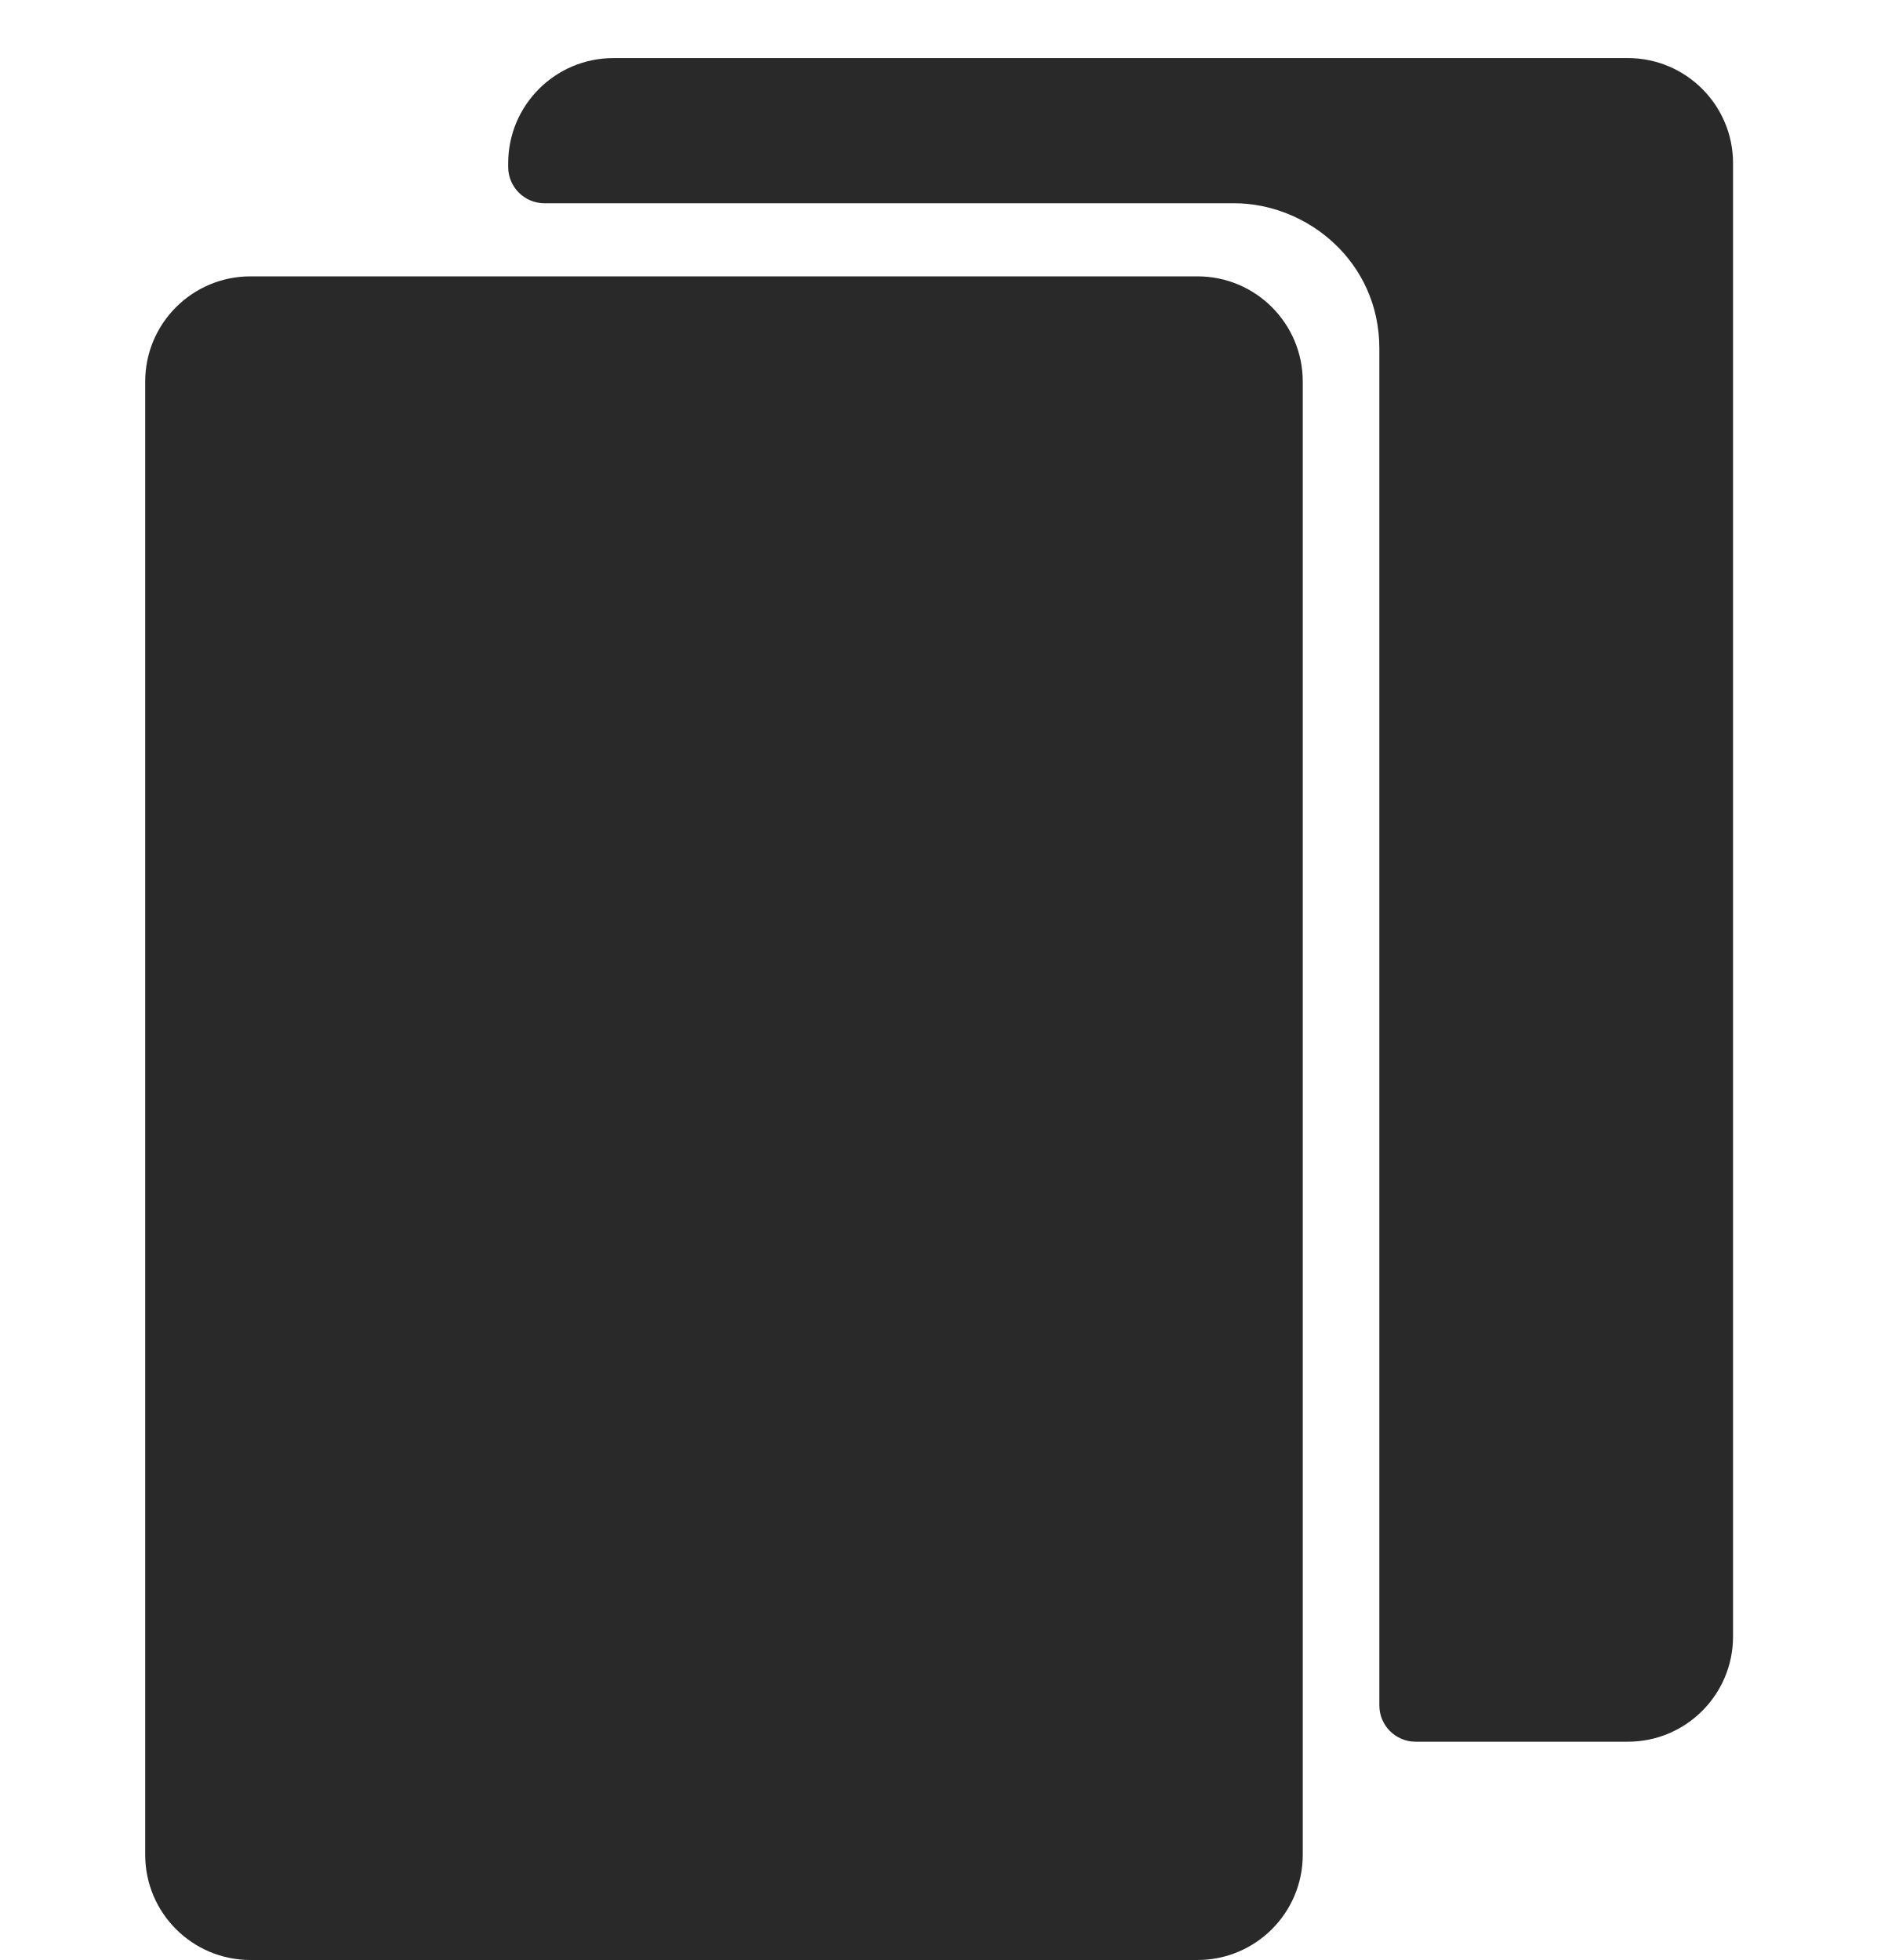
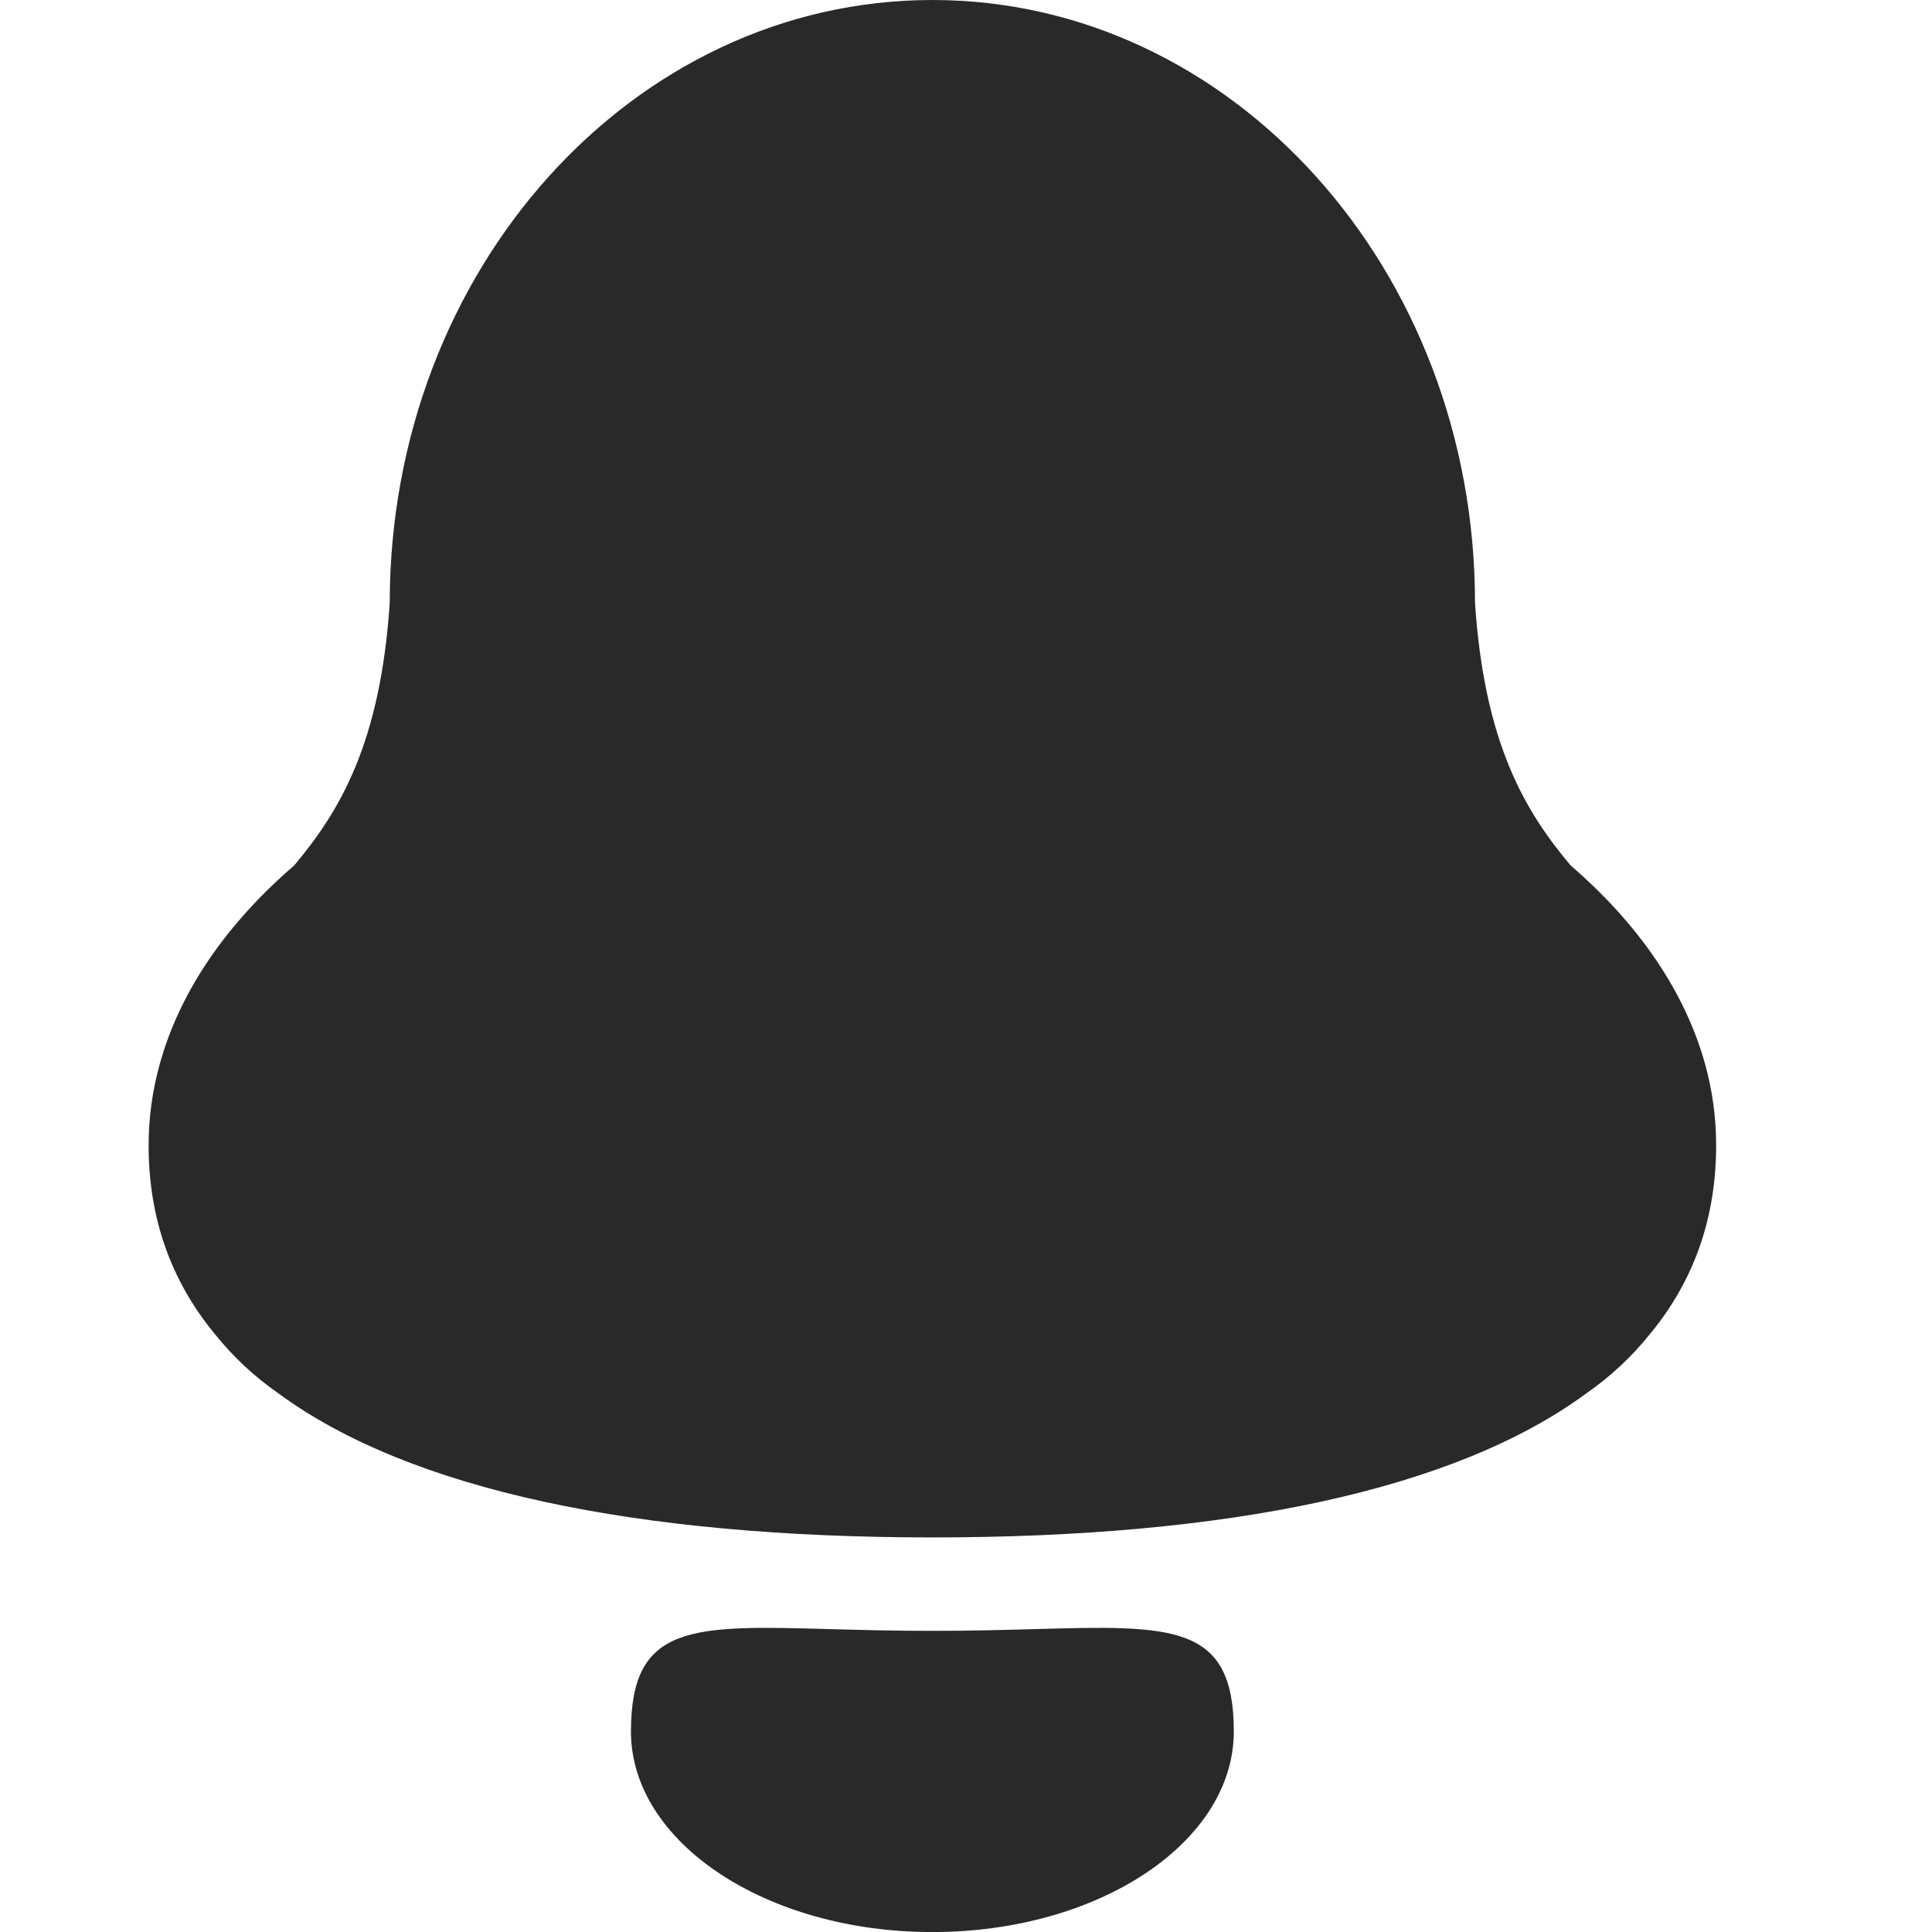
- <svg xmlns="http://www.w3.org/2000/svg" width="26" height="27" viewBox="0 0 26 27" fill="none">
-   <path fill-rule="evenodd" clip-rule="evenodd" d="M7 2.249C7 1.449 7.649 0.8 8.45 0.8H19H21.55H22.422C23.223 0.8 23.872 1.449 23.872 2.249V22.543C23.872 23.344 23.223 23.993 22.422 23.993H19.5C19.224 23.993 19 23.769 19 23.493V4.8C19 3.6 18 2.8 17 2.8H7.5C7.224 2.8 7 2.576 7 2.3V2.249Z" fill="#292929" />
-   <rect x="2" y="3.807" width="15.945" height="23.193" rx="1.45" fill="#292929" />
+ <svg xmlns="http://www.w3.org/2000/svg" width="26" height="26" viewBox="0 0 26 26" fill="none">
+   <path fill-rule="evenodd" clip-rule="evenodd" d="M21.137 11.647C20.525 10.919 19.976 10.007 19.85 8.113C19.85 3.632 16.581 0 12.548 0C8.515 0 5.246 3.632 5.245 8.113C5.119 10.007 4.57 10.919 3.959 11.647C3.049 12.431 2.415 13.345 2.146 14.334C2.051 14.679 2 15.041 2 15.416C2 16.403 2.308 17.246 2.889 17.95C3.133 18.255 3.421 18.524 3.742 18.748C5.52 20.058 8.579 20.69 12.548 20.69C16.517 20.69 19.576 20.058 21.353 18.748C21.675 18.524 21.962 18.255 22.207 17.95C22.788 17.246 23.095 16.403 23.095 15.416C23.095 15.041 23.045 14.679 22.95 14.334C22.68 13.345 22.046 12.431 21.137 11.647ZM8.491 23.301C8.491 24.792 10.307 26.001 12.547 26.001C14.788 26.001 16.604 24.792 16.604 23.301C16.604 21.849 15.783 21.872 13.917 21.924L13.917 21.924C13.511 21.935 13.055 21.948 12.547 21.947C12.04 21.948 11.584 21.935 11.178 21.924L11.178 21.924C9.311 21.872 8.491 21.849 8.491 23.301Z" fill="#292929" />
</svg>
